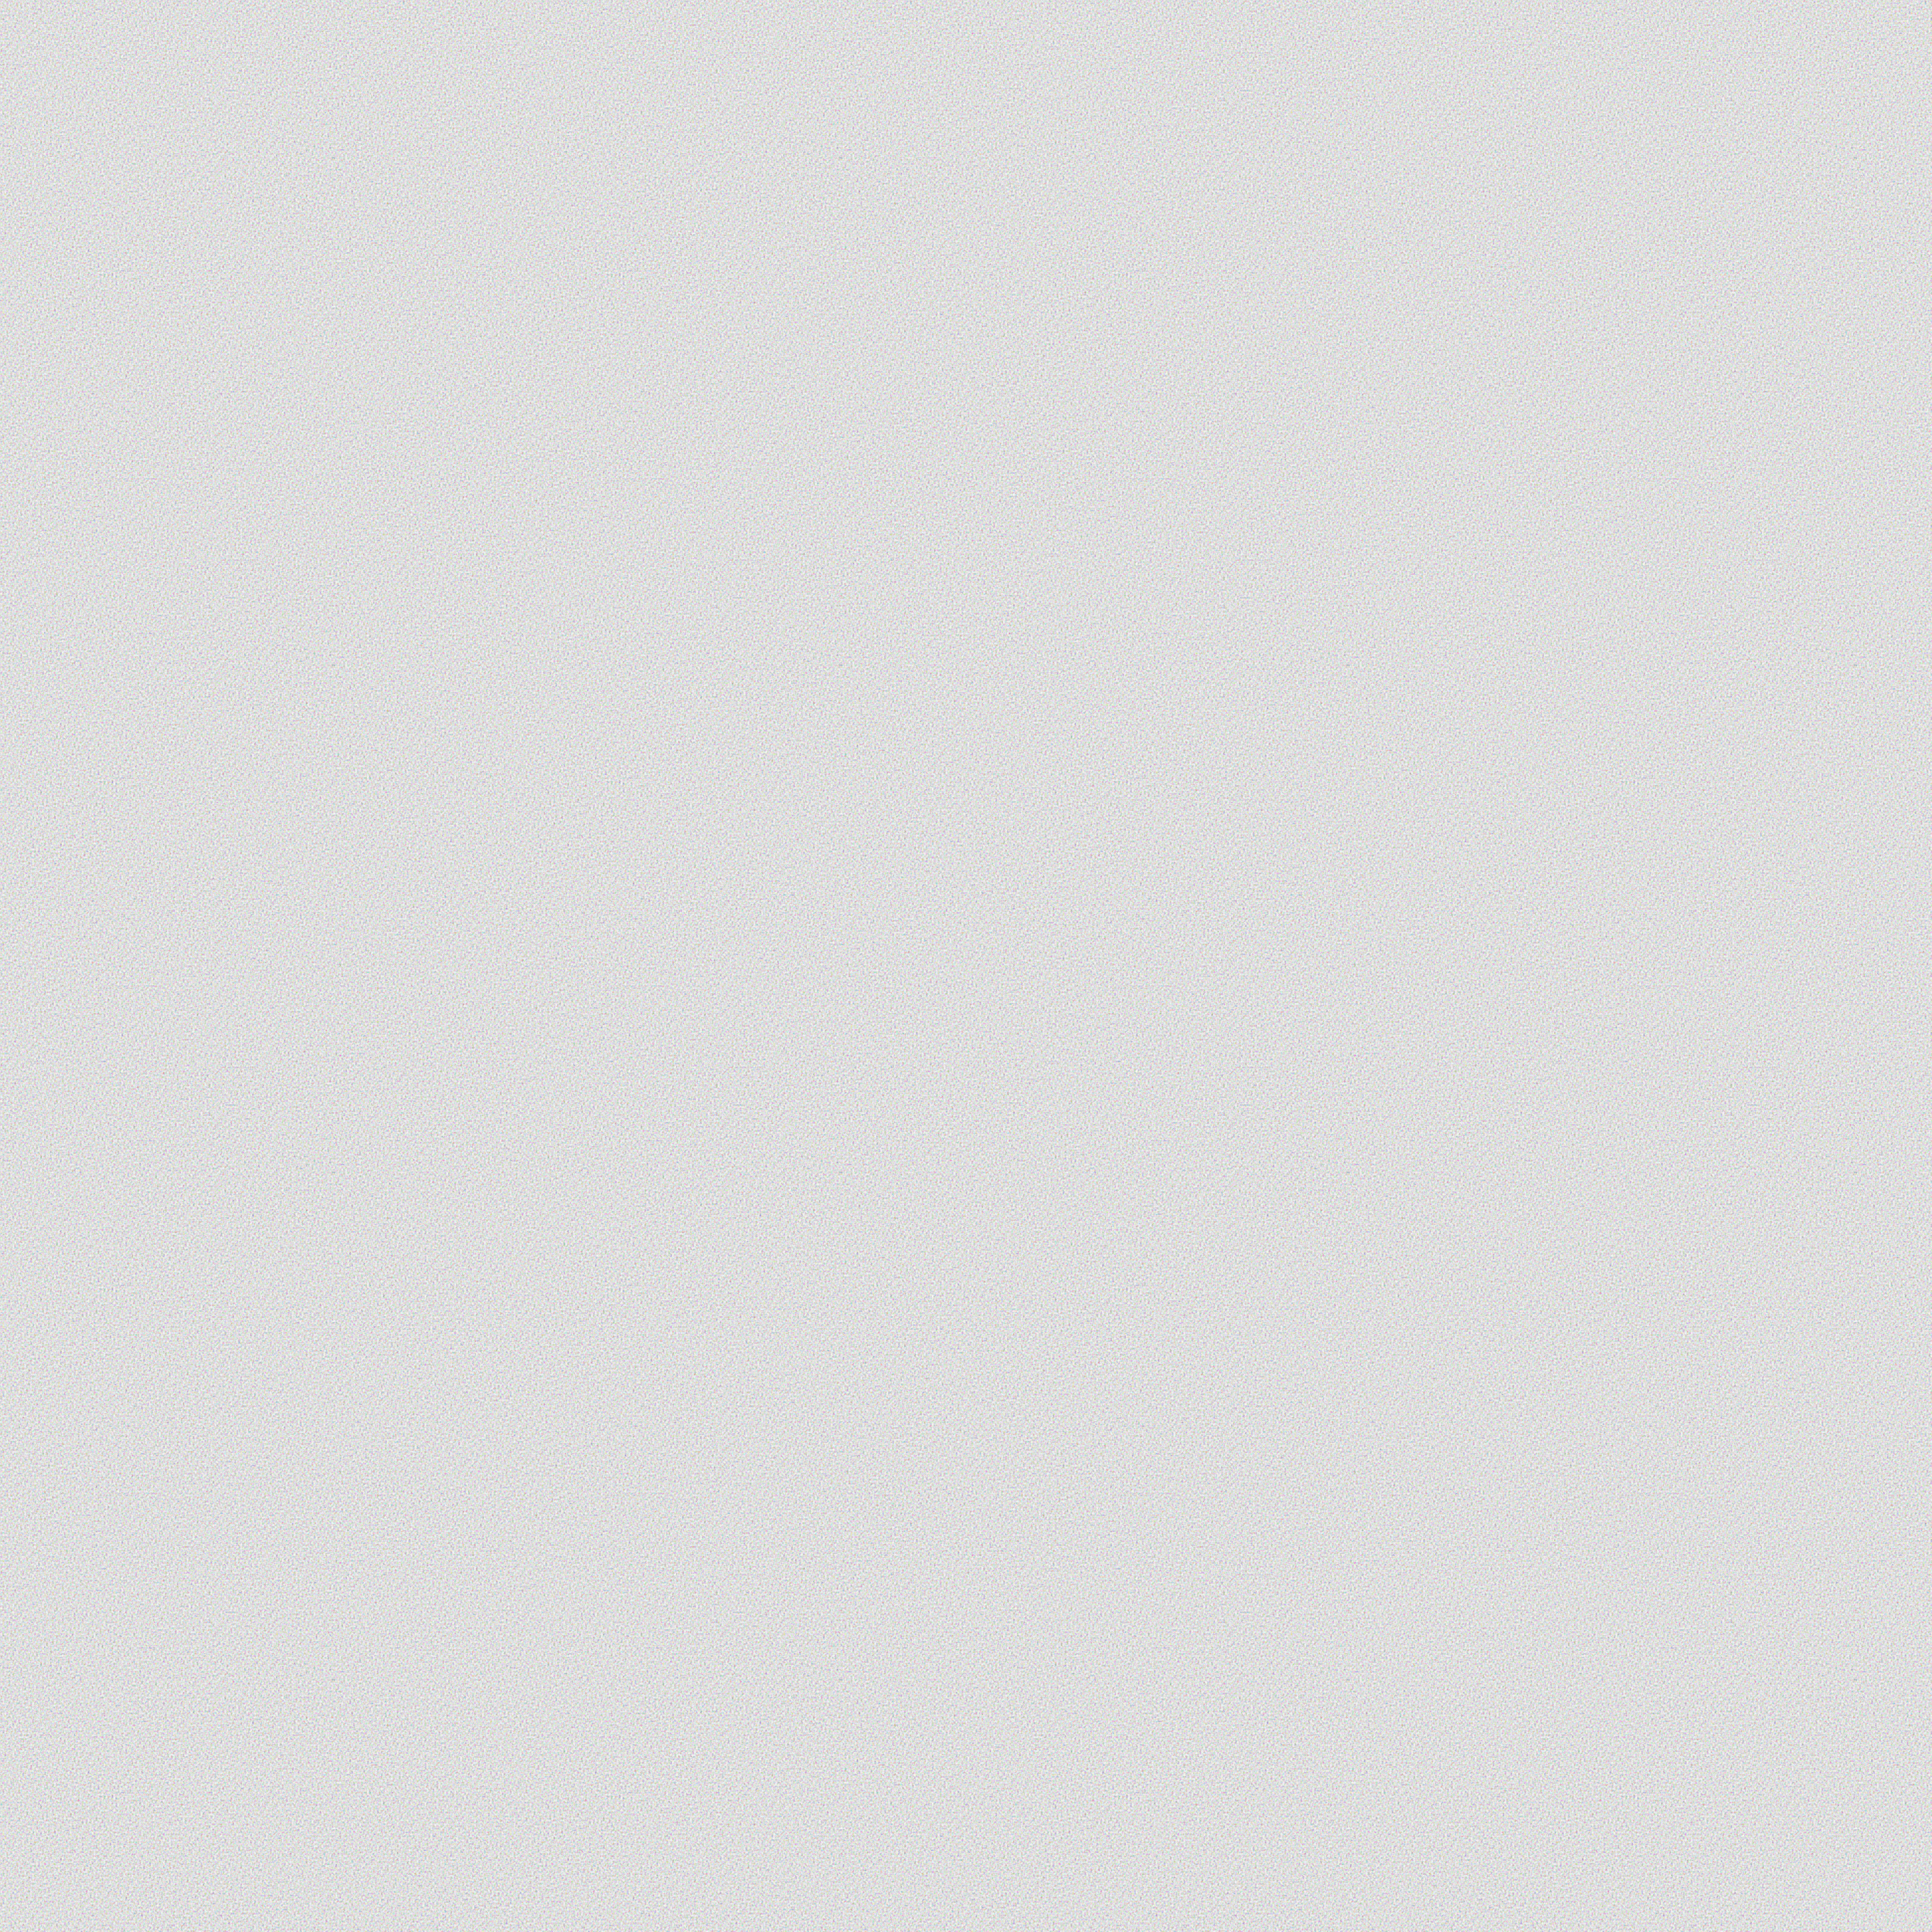
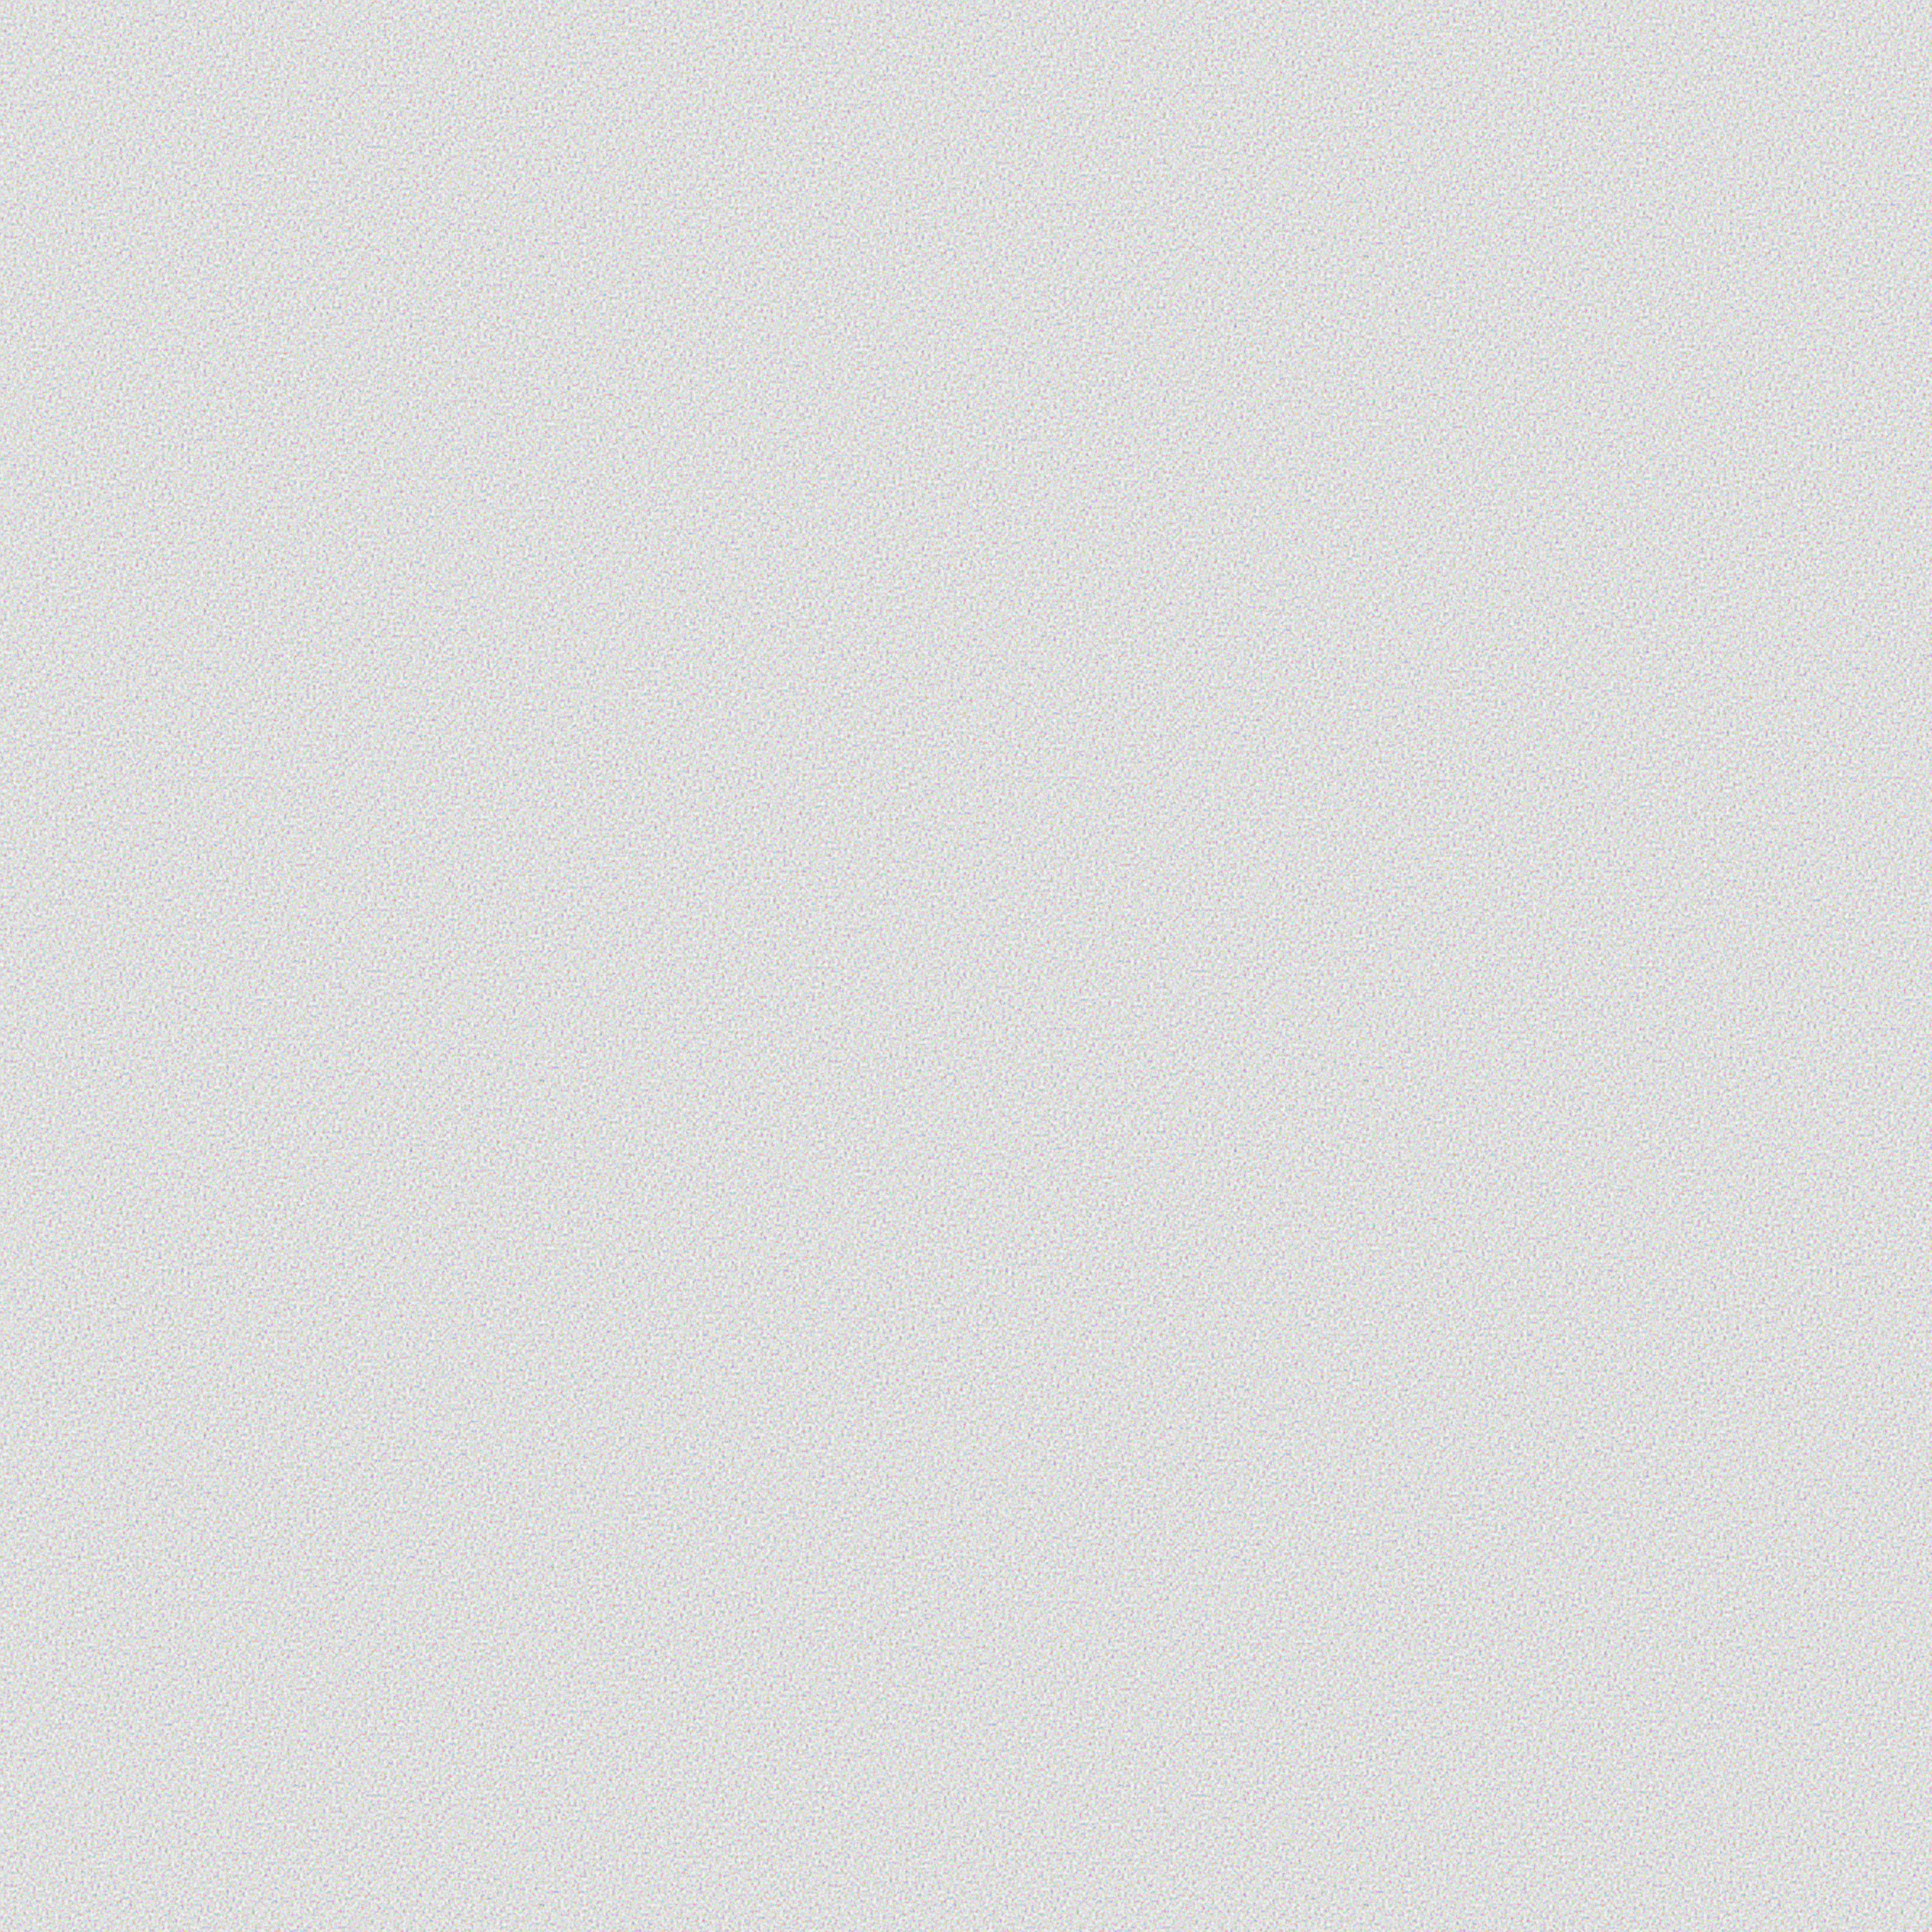
- <svg xmlns="http://www.w3.org/2000/svg" viewBox="0 0 1500 1500">
+ <svg xmlns="http://www.w3.org/2000/svg" viewBox="0 0 1000 1000">
  <filter id="noiseFilter">
-     <feTurbulence type="fractalNoise" baseFrequency="0.65" numOctaves="3" stitchTiles="stitch" />
+     <feTurbulence type="fractalNoise" baseFrequency="0.6" numOctaves="3" stitchTiles="stitch" />
  </filter>
  <rect width="100%" height="100%" filter="url(#noiseFilter)" />
</svg>
